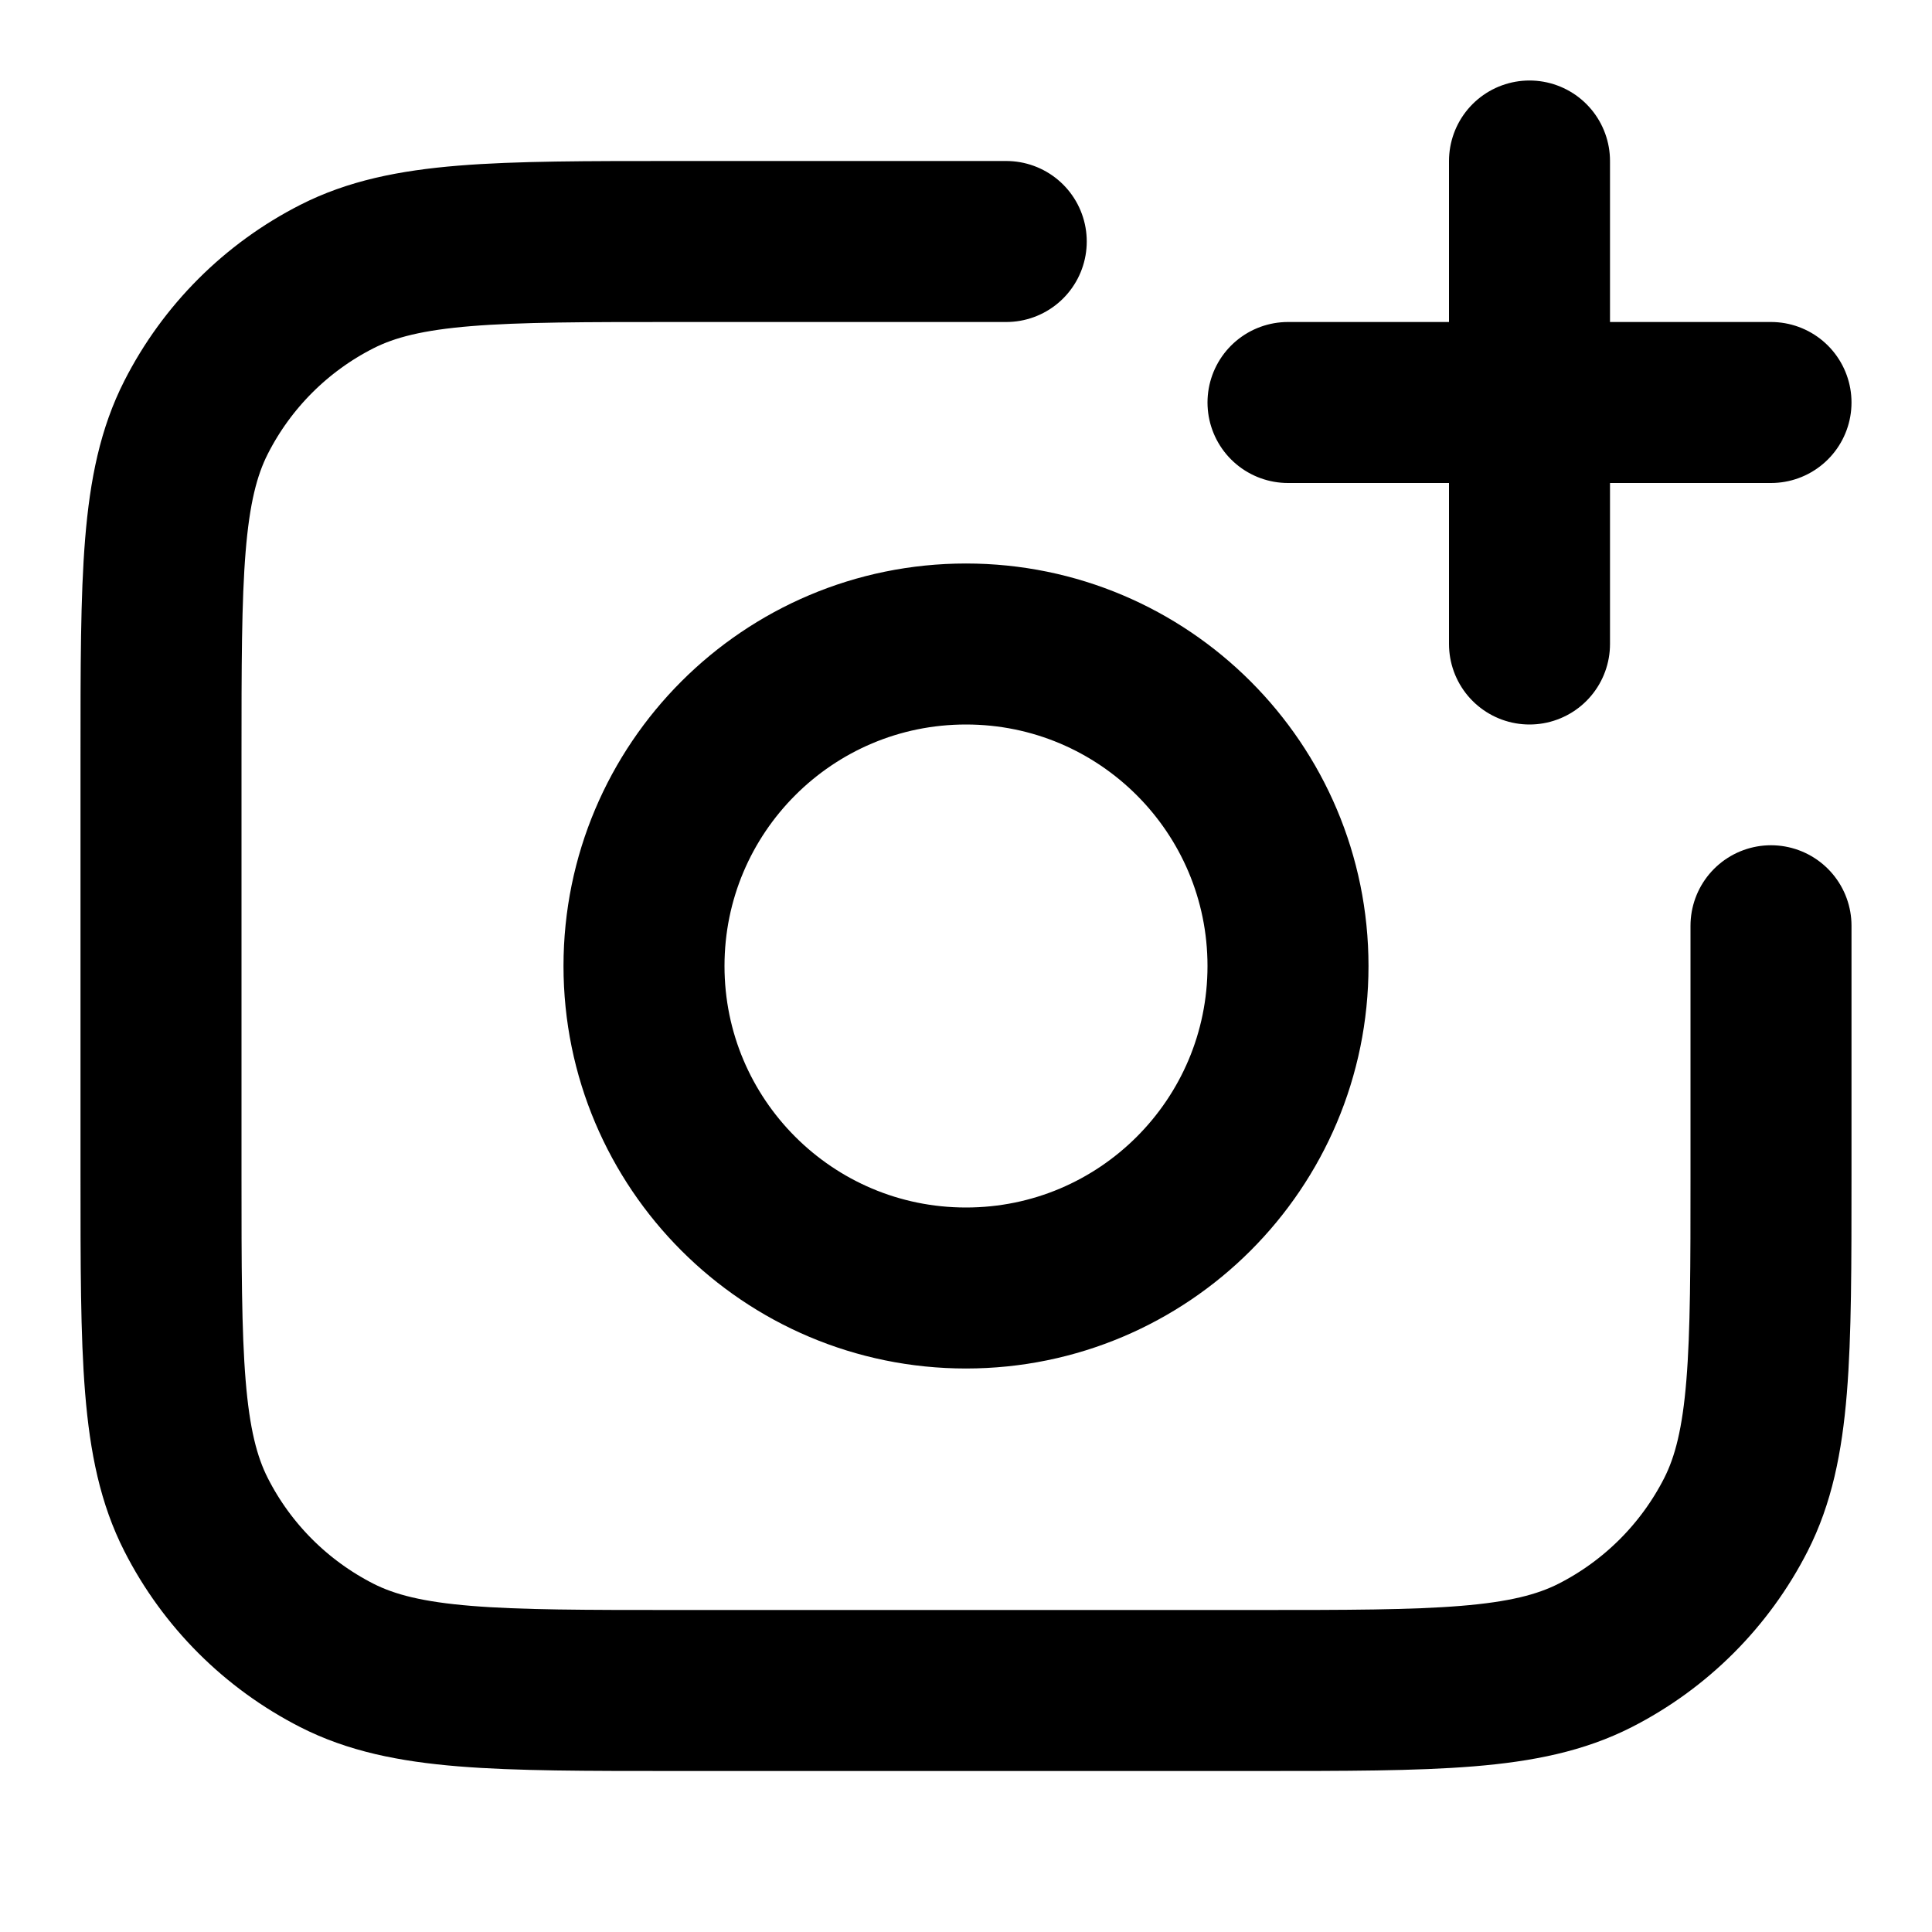
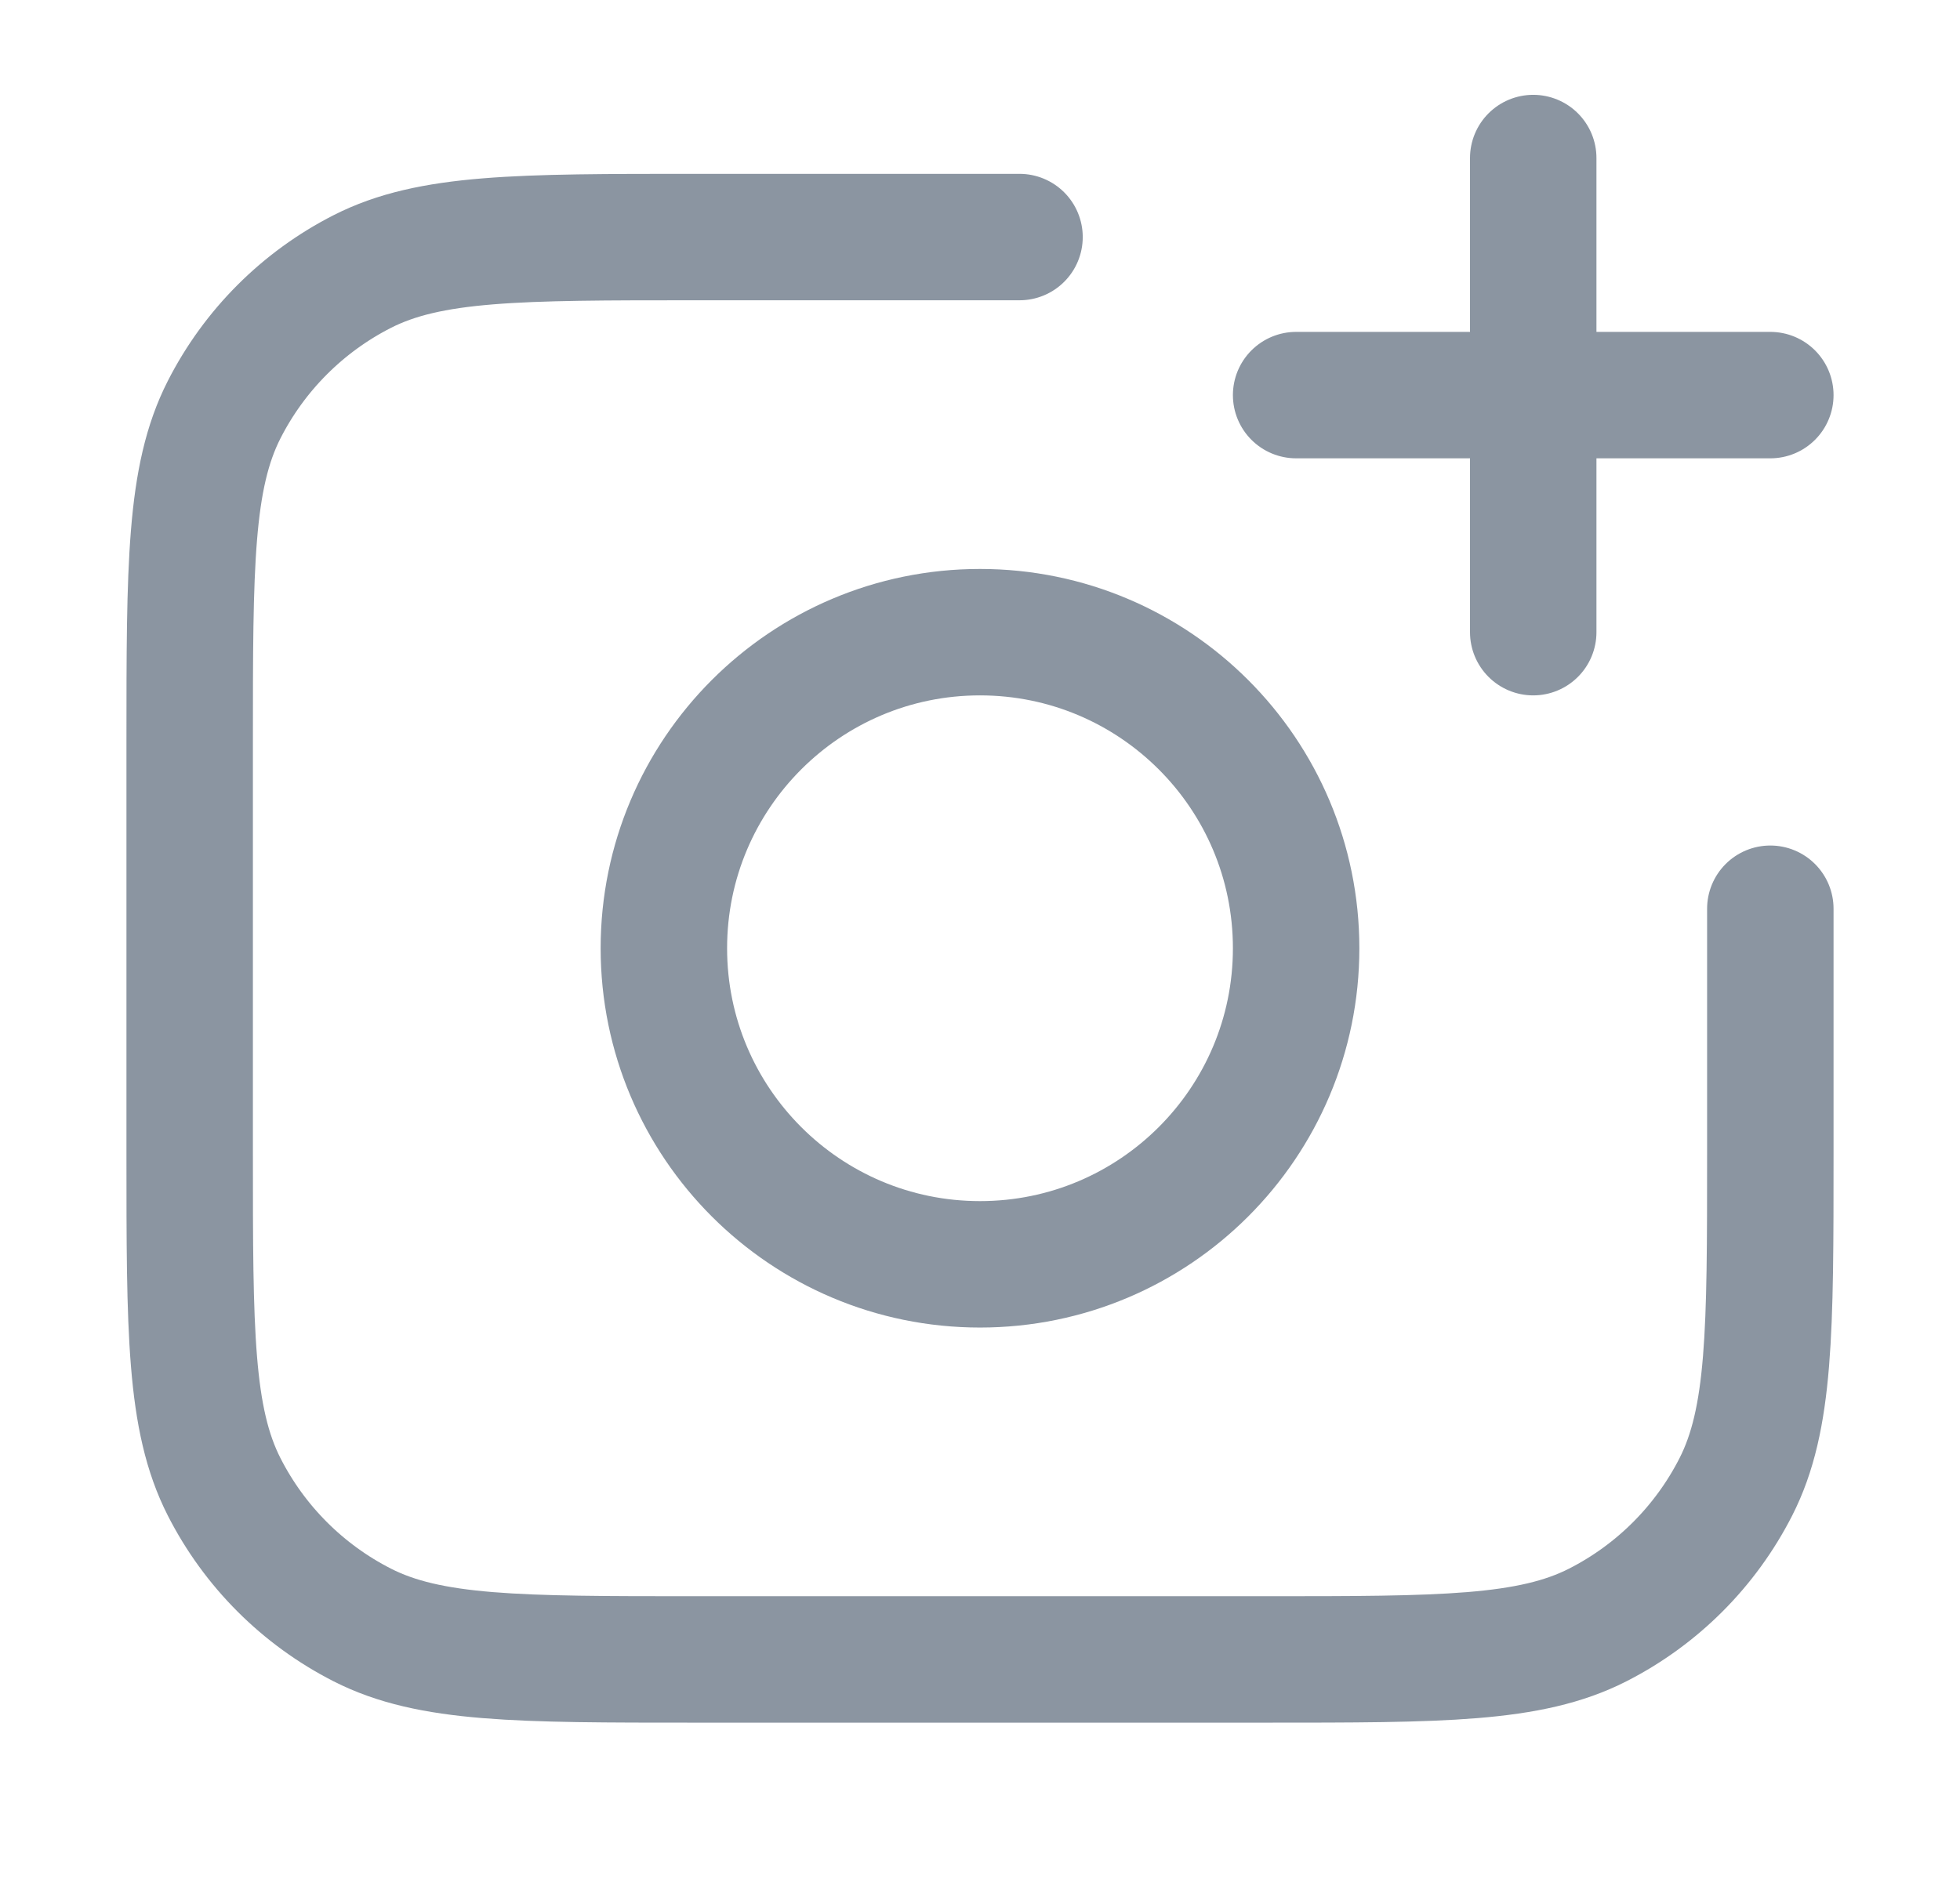
- <svg xmlns="http://www.w3.org/2000/svg" width="24" height="24" viewBox="0 0 24 24" fill="none">
-   <path d="M22 11.5V14.6C22 16.84 22 17.96 21.564 18.816C21.18 19.569 20.569 20.18 19.816 20.564C18.96 21 17.84 21 15.6 21H8.4C6.16 21 5.04 21 4.184 20.564C3.431 20.18 2.819 19.569 2.436 18.816C2 17.96 2 16.84 2 14.6V9.4C2 7.16 2 6.04 2.436 5.184C2.819 4.431 3.431 3.819 4.184 3.436C5.04 3 6.16 3 8.4 3H12.5M19 8V2M16 5H22M16 12C16 14.209 14.209 16 12 16C9.791 16 8 14.209 8 12C8 9.791 9.791 8 12 8C14.209 8 16 9.791 16 12Z" stroke="black" stroke-width="2" stroke-linecap="round" stroke-linejoin="round" />
+ <svg xmlns="http://www.w3.org/2000/svg" width="31" height="30" viewBox="0 0 31 30" fill="none">
+   <path d="M28 14.375V18.25C28 21.05 28 22.45 27.455 23.52C26.976 24.461 26.211 25.226 25.27 25.705C24.2 26.25 22.8 26.25 20 26.25H11C8.2 26.25 6.8 26.25 5.73 25.705C4.789 25.226 4.024 24.461 3.545 23.52C3 22.45 3 21.05 3 18.25V11.75C3 8.95 3 7.55 3.545 6.48C4.024 5.539 4.789 4.774 5.73 4.295C6.8 3.75 8.2 3.75 11 3.75H16.125M24.25 10V2.5M20.5 6.25H28M20.5 15C20.5 17.761 18.261 20 15.5 20C12.739 20 10.5 17.761 10.5 15C10.5 12.239 12.739 10 15.5 10C18.261 10 20.5 12.239 20.5 15Z" stroke="#8B95A1" stroke-width="2" stroke-linecap="round" stroke-linejoin="round" />
</svg>
